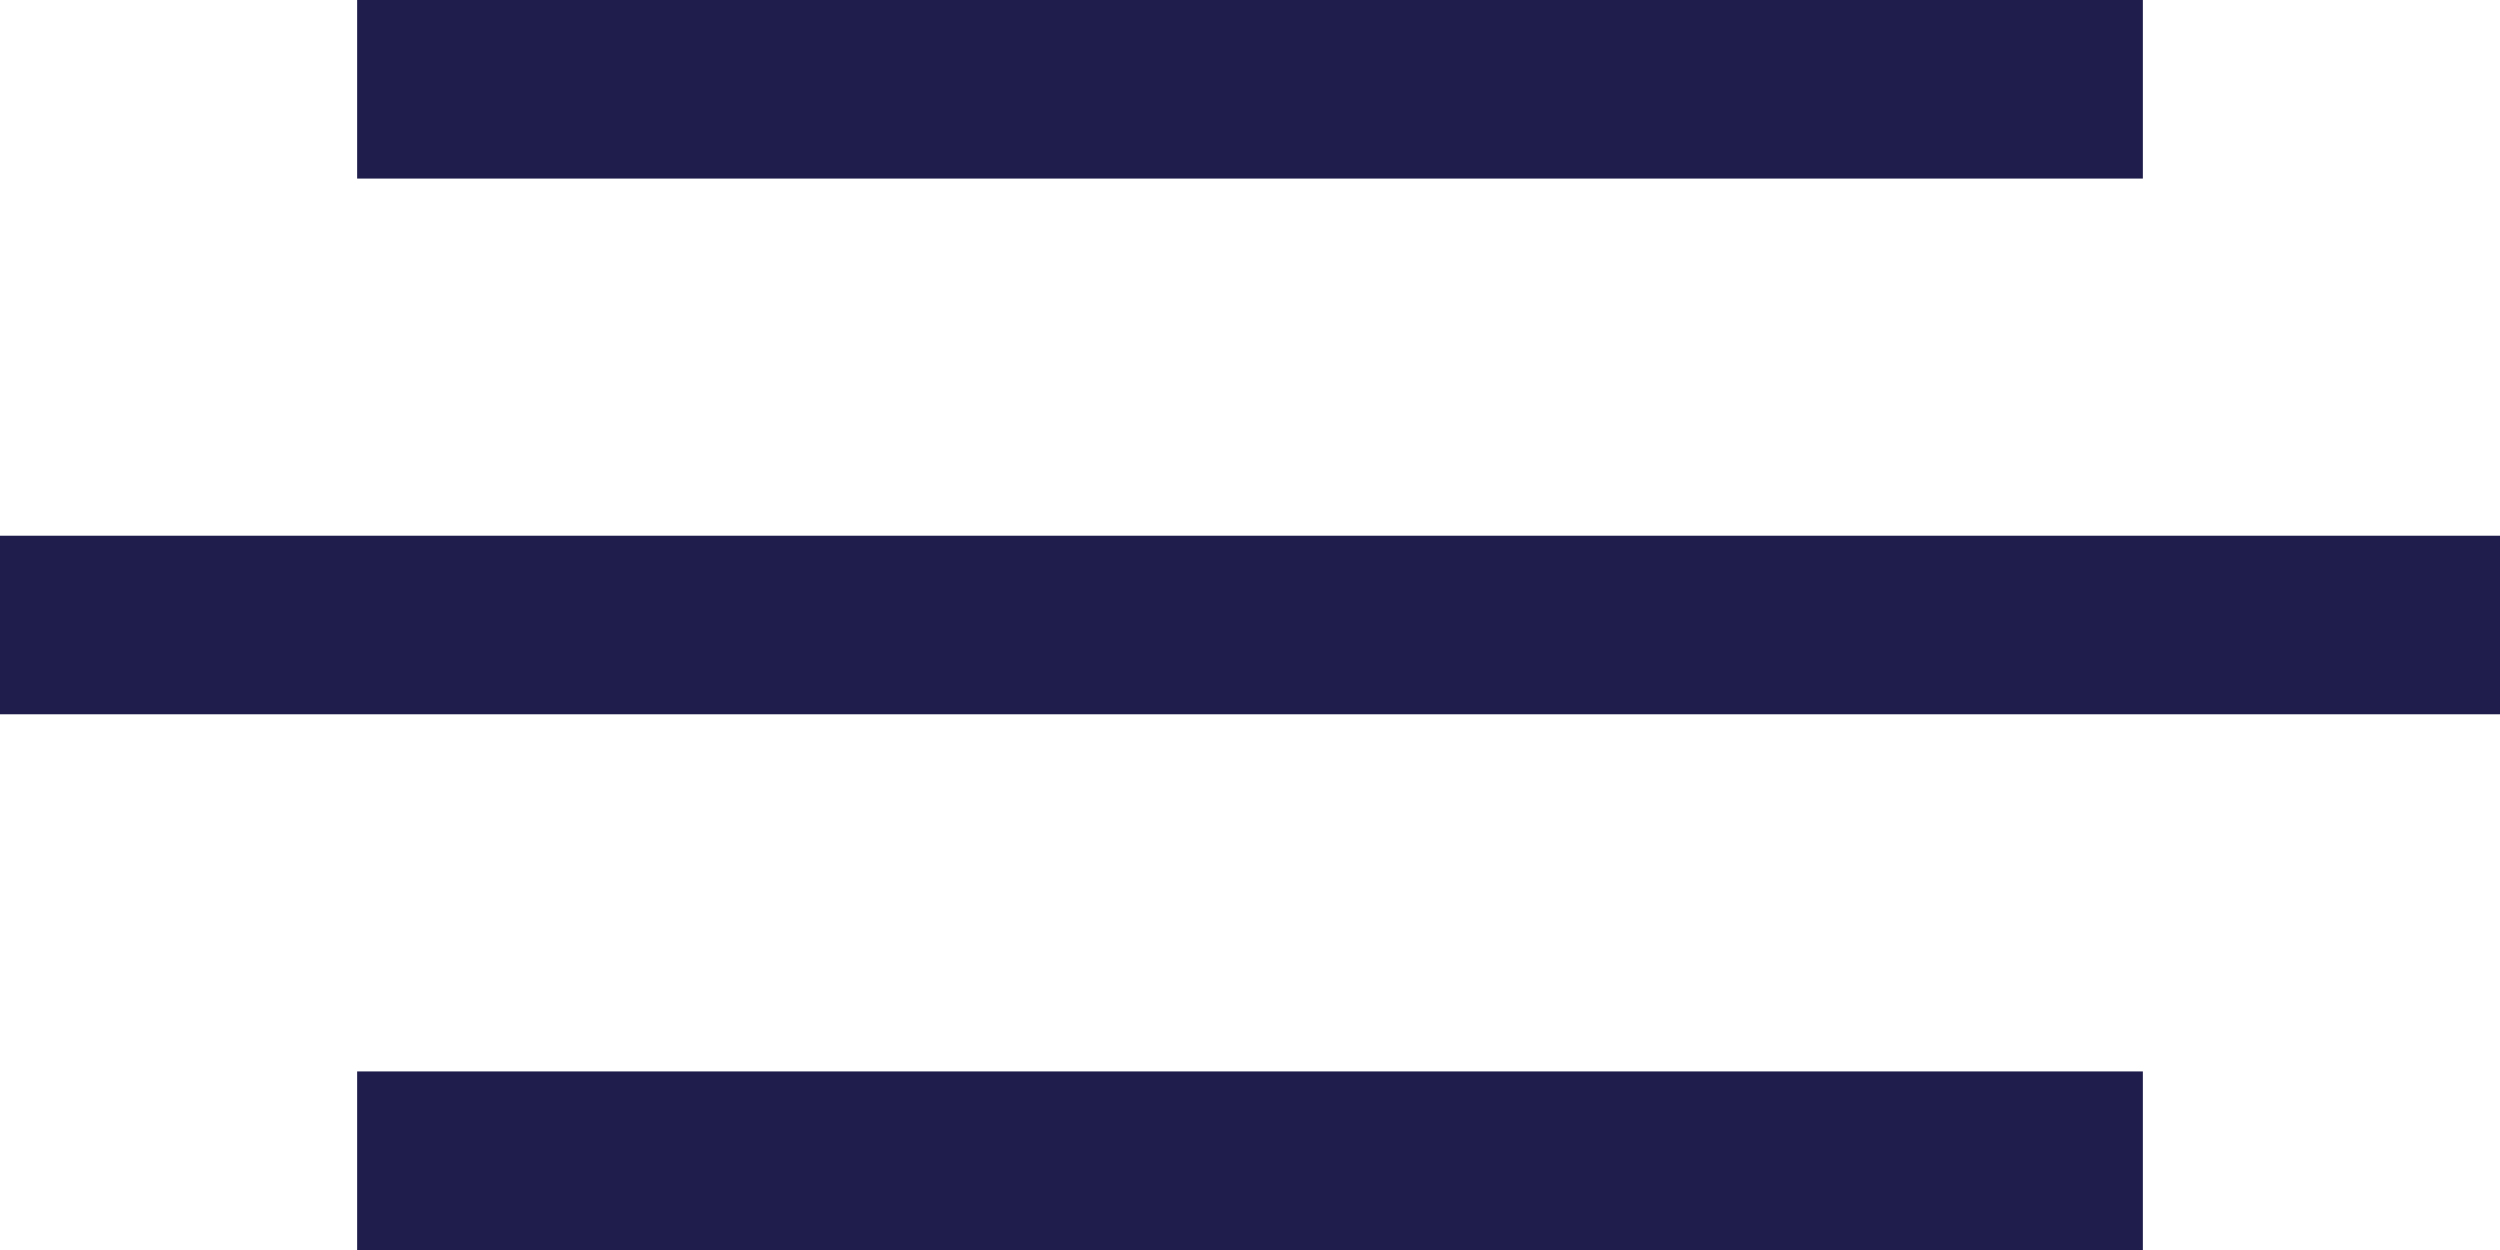
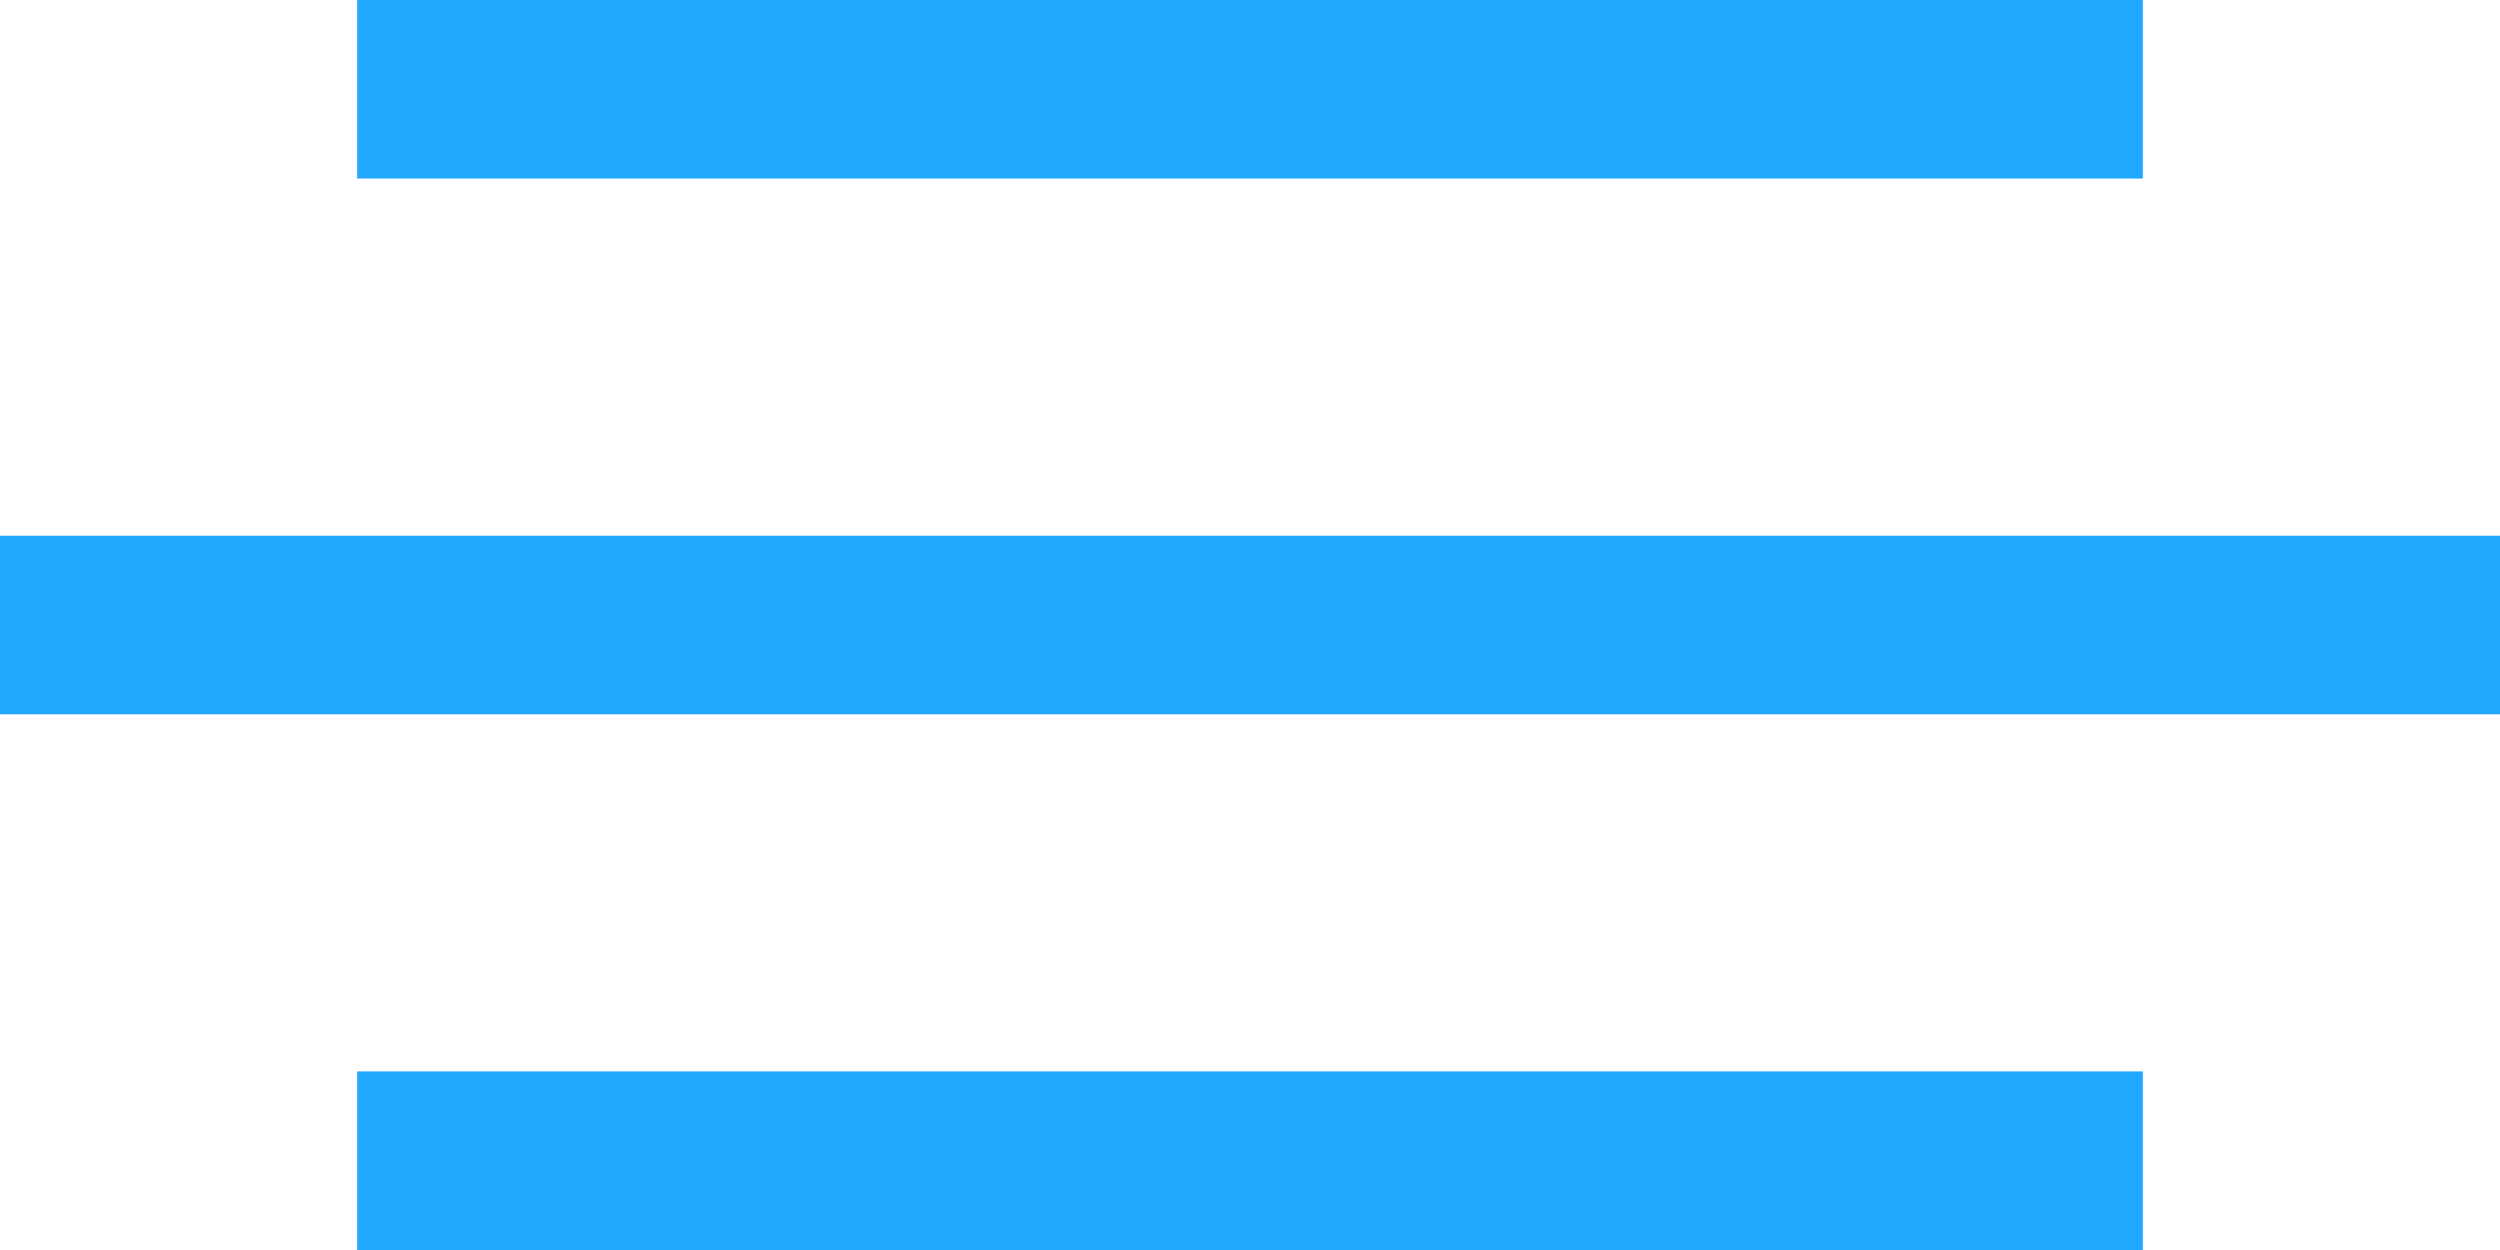
<svg xmlns="http://www.w3.org/2000/svg" width="28" height="14" viewBox="0 0 28 14" fill="none" class="hamburger">
-   <rect x="4" width="20" height="2" fill="#1E1D4B" />
-   <rect y="6" width="28" height="2" fill="#1E1D4B" />
-   <rect x="4" y="12" width="20" height="2" fill="#1E1D4B" />
+   <rect x="4" width="20" height="2" fill="#22A8FF" />
+   <rect y="6" width="28" height="2" fill="#22A8FF" />
+   <rect x="4" y="12" width="20" height="2" fill="#22A8FF" />
</svg>
